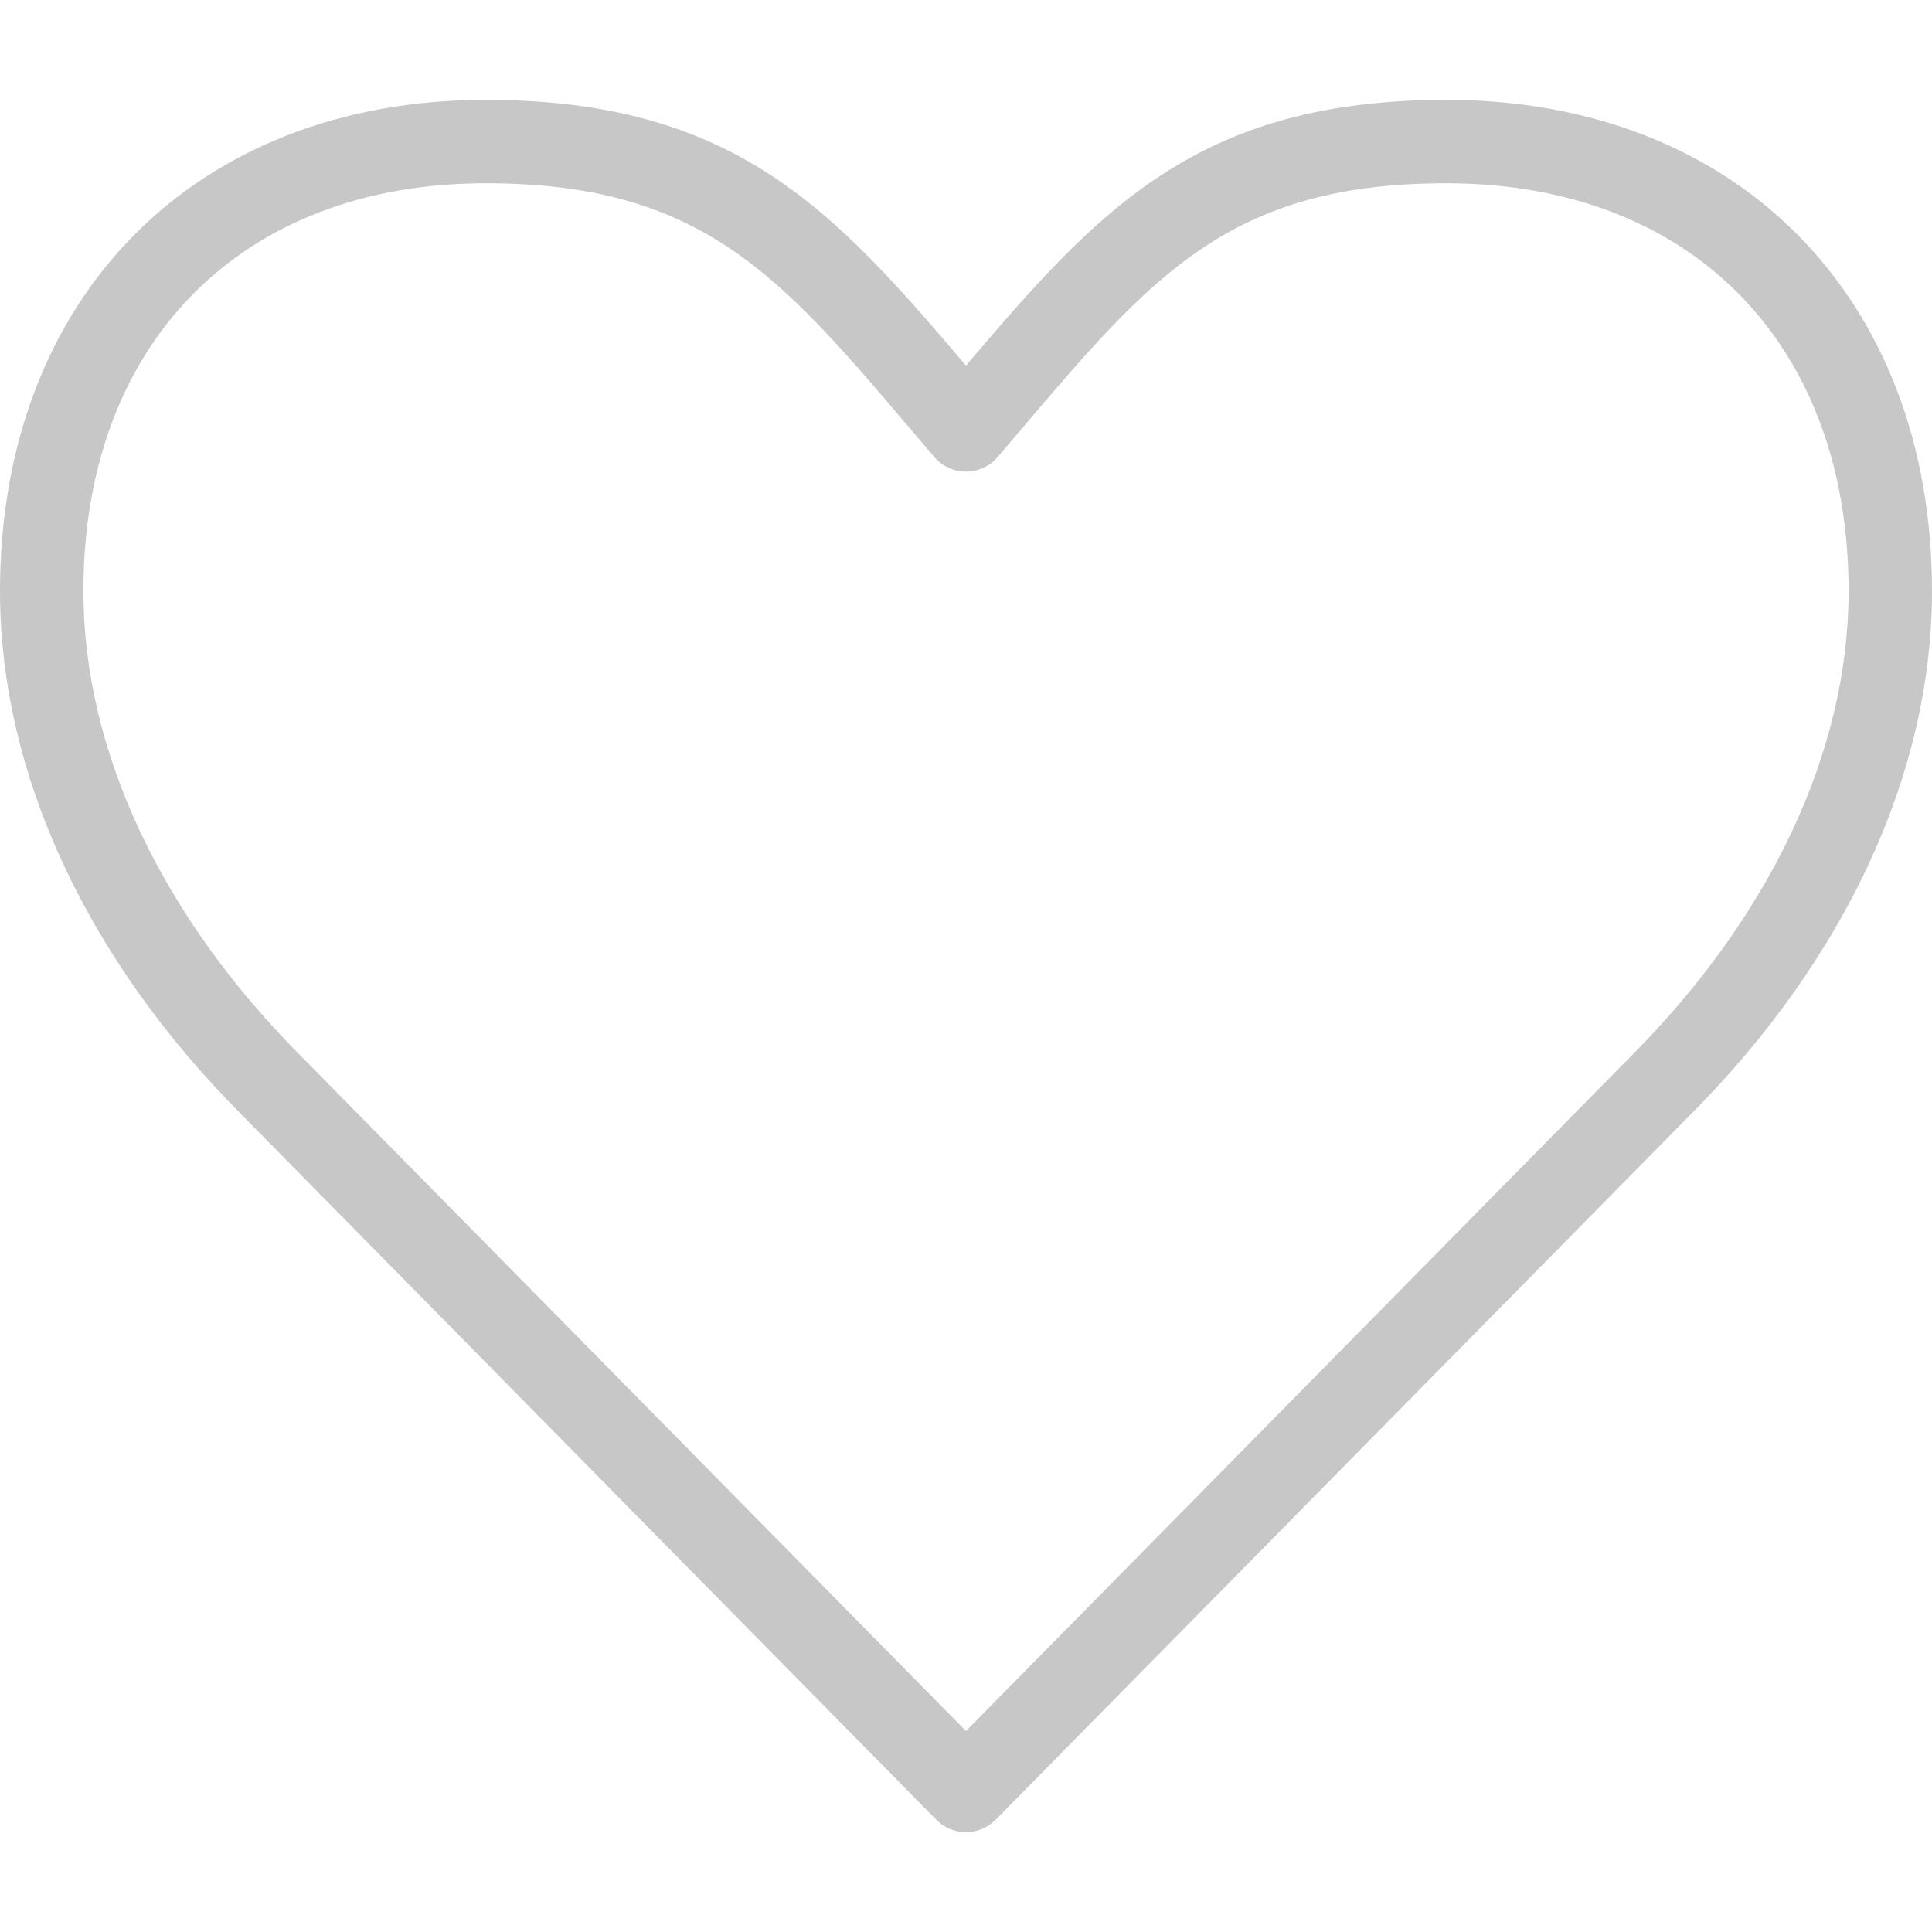
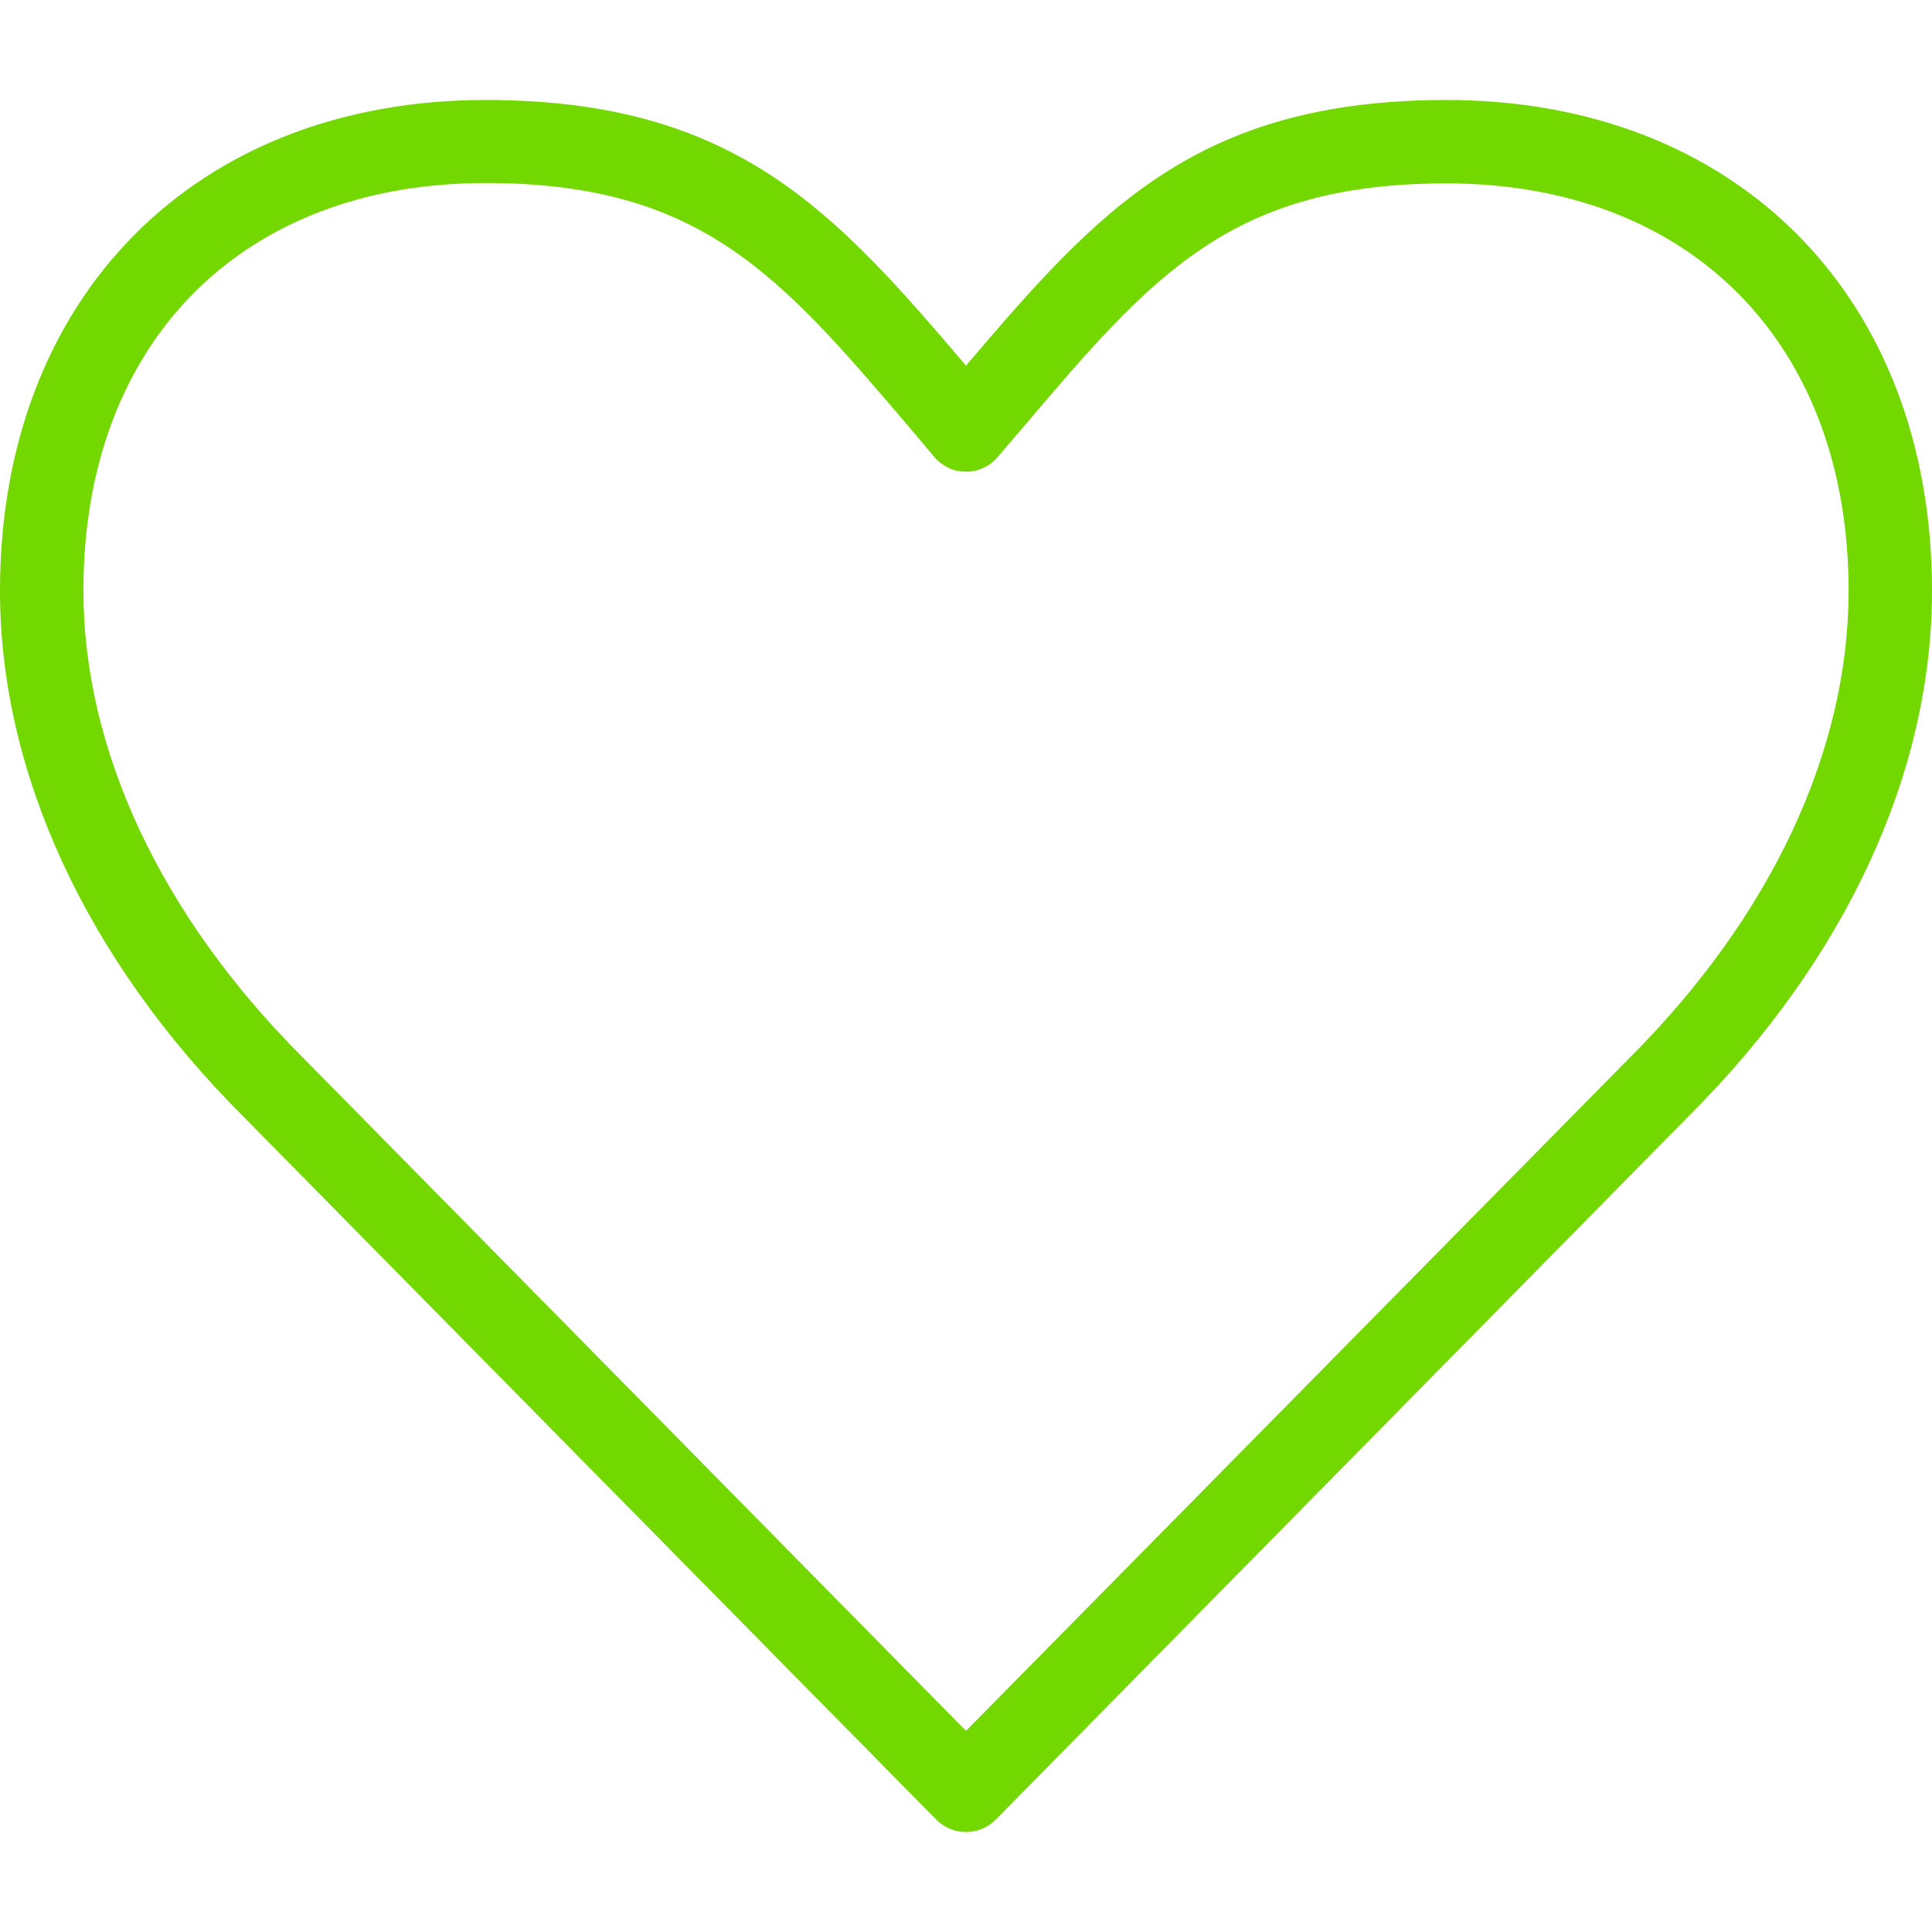
- <svg xmlns="http://www.w3.org/2000/svg" version="1.1" id="Capa_1" x="0px" y="0px" width="512px" height="512px" viewBox="0 0 612 612" style="enable-background:new 0 0 612 612;" xml:space="preserve">
+ <svg xmlns="http://www.w3.org/2000/svg" version="1.1" id="Capa_1" x="0px" y="0px" viewBox="0 0 512 512" style="enable-background:new 0 0 512 512;" xml:space="preserve">
+   <style type="text/css">
+ 	.st0{fill:#73D700;}
+ </style>
  <g>
    <g>
-       <g>
-         <path d="M305.992,580.365L305.992,580.365c-3.54,0-6.927-1.422-9.41-3.938L77.001,353.557C27.374,303.929,0,244.828,0,187.201     C0,94.155,61.816,31.635,153.828,31.635c79.094,0,110.44,35.135,152.164,84.176c41.724-49.036,73.06-84.176,152.158-84.176     c92.022,0,153.85,62.52,153.85,155.566c0,57.627-27.363,116.733-77.049,166.424L315.396,576.429     C312.913,578.949,309.526,580.365,305.992,580.365z M153.828,58.052c-77.397,0-127.411,50.695-127.411,129.149     c0,50.568,24.621,103.038,69.335,147.747l210.24,213.395l210.213-213.325c44.762-44.772,69.378-97.242,69.378-147.815     c0-78.454-50.024-129.149-127.433-129.149c-68.362,0-93.211,29.217-134.381,77.625l-7.744,9.088     c-2.511,2.938-6.178,4.623-10.033,4.623l0,0c-3.857,0-7.529-1.685-10.033-4.623l-7.693-9.03     C247.076,87.291,222.212,58.052,153.828,58.052z" fill="#c7c7c7" />
+       <g id="XMLID_1_">
+         <g>
+           <path class="st0" d="M512,156.6c0,48.2-22.9,97.7-64.5,139.2L263.9,482.2c-2.1,2.1-4.9,3.3-7.9,3.3s-5.8-1.2-7.9-3.3L64.4,295.8      C22.9,254.3,0,204.8,0,156.6C0,78.8,51.7,26.5,128.7,26.5c66.2,0,92.4,29.4,127.3,70.4c34.9-41,61.1-70.4,127.3-70.4      C460.3,26.5,512,78.8,512,156.6z M431.9,280.3c37.5-37.5,58-81.4,58-123.7c0-65.6-41.9-108-106.6-108      c-57.2,0-78,24.4-112.4,64.9l-6.5,7.6c-2.1,2.5-5.2,3.9-8.4,3.9c-1.6,0-3.2-0.3-4.6-1c-1.4-0.7-2.7-1.6-3.8-2.9l-6.4-7.6      c-34.5-40.5-55.3-65-112.5-65c-64.8,0-106.6,42.4-106.6,108c0,42.3,20.6,86.2,58,123.6L256,458.7L431.9,280.3z" />
+         </g>
+         <g>
+ 			</g>
      </g>
    </g>
  </g>
-   <g>
- </g>
-   <g>
- </g>
-   <g>
- </g>
-   <g>
- </g>
-   <g>
- </g>
-   <g>
- </g>
-   <g>
- </g>
-   <g>
- </g>
-   <g>
- </g>
-   <g>
- </g>
-   <g>
- </g>
-   <g>
- </g>
-   <g>
- </g>
-   <g>
- </g>
-   <g>
- </g>
</svg>
